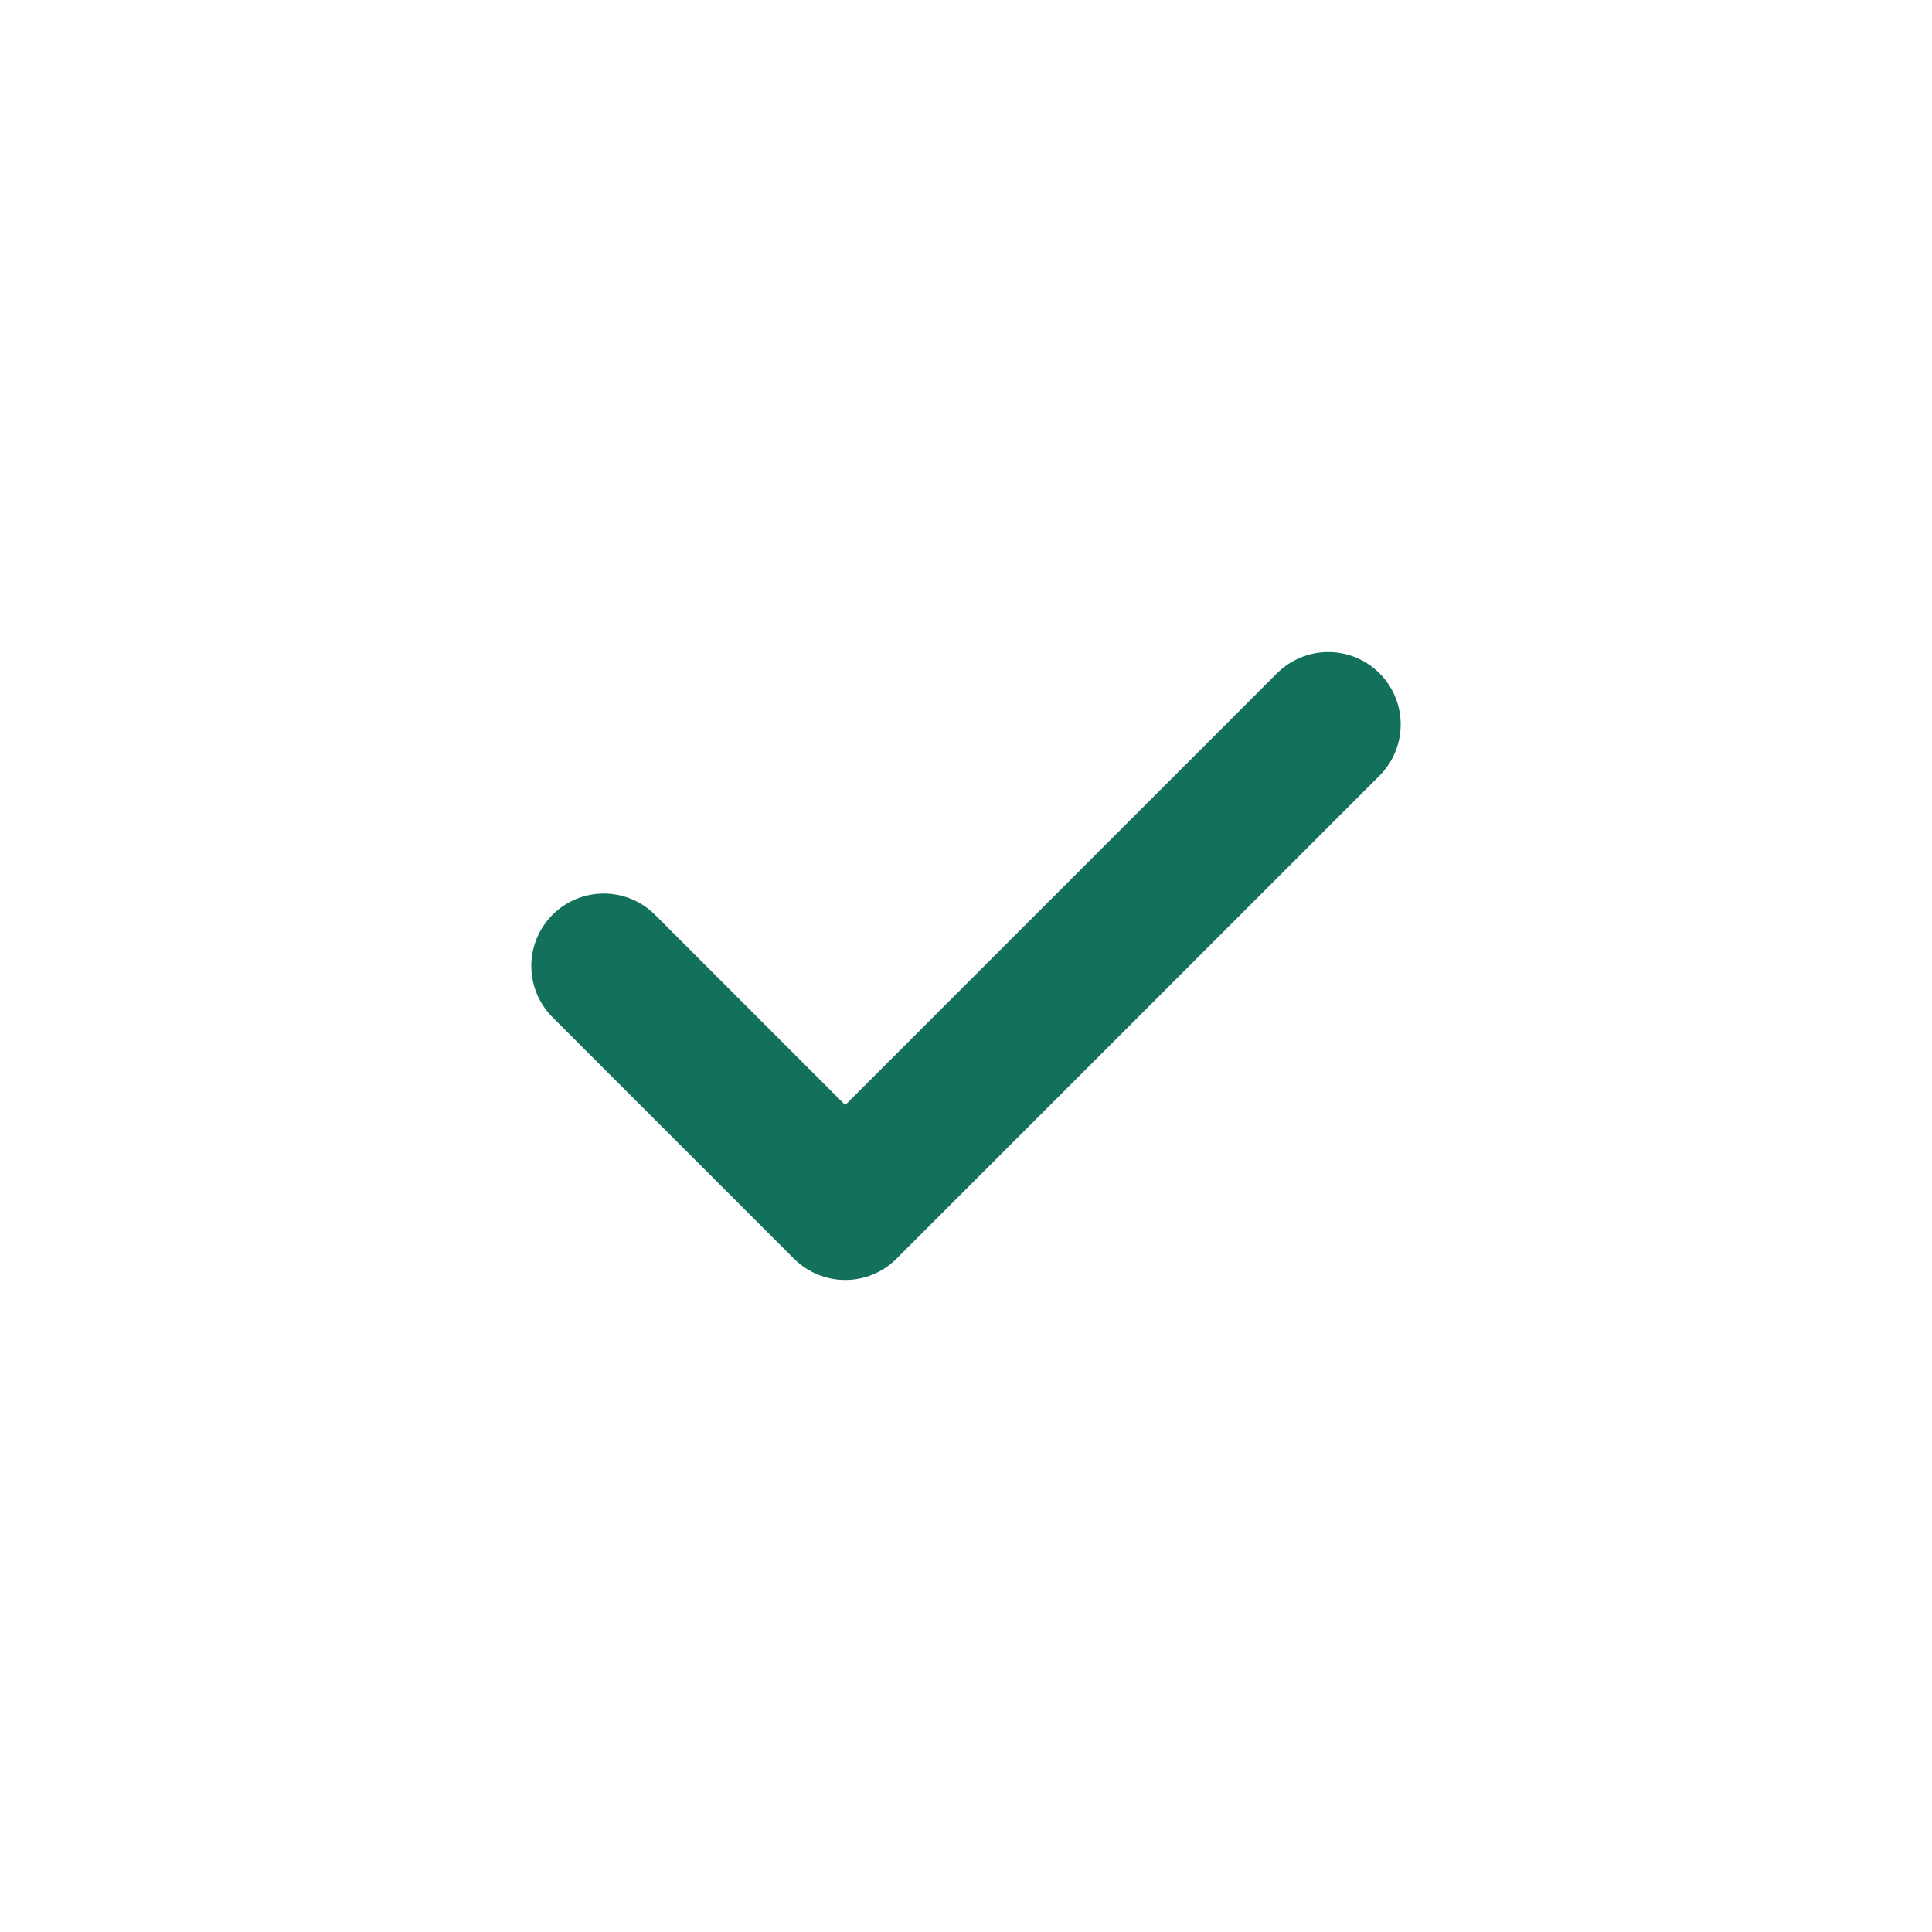
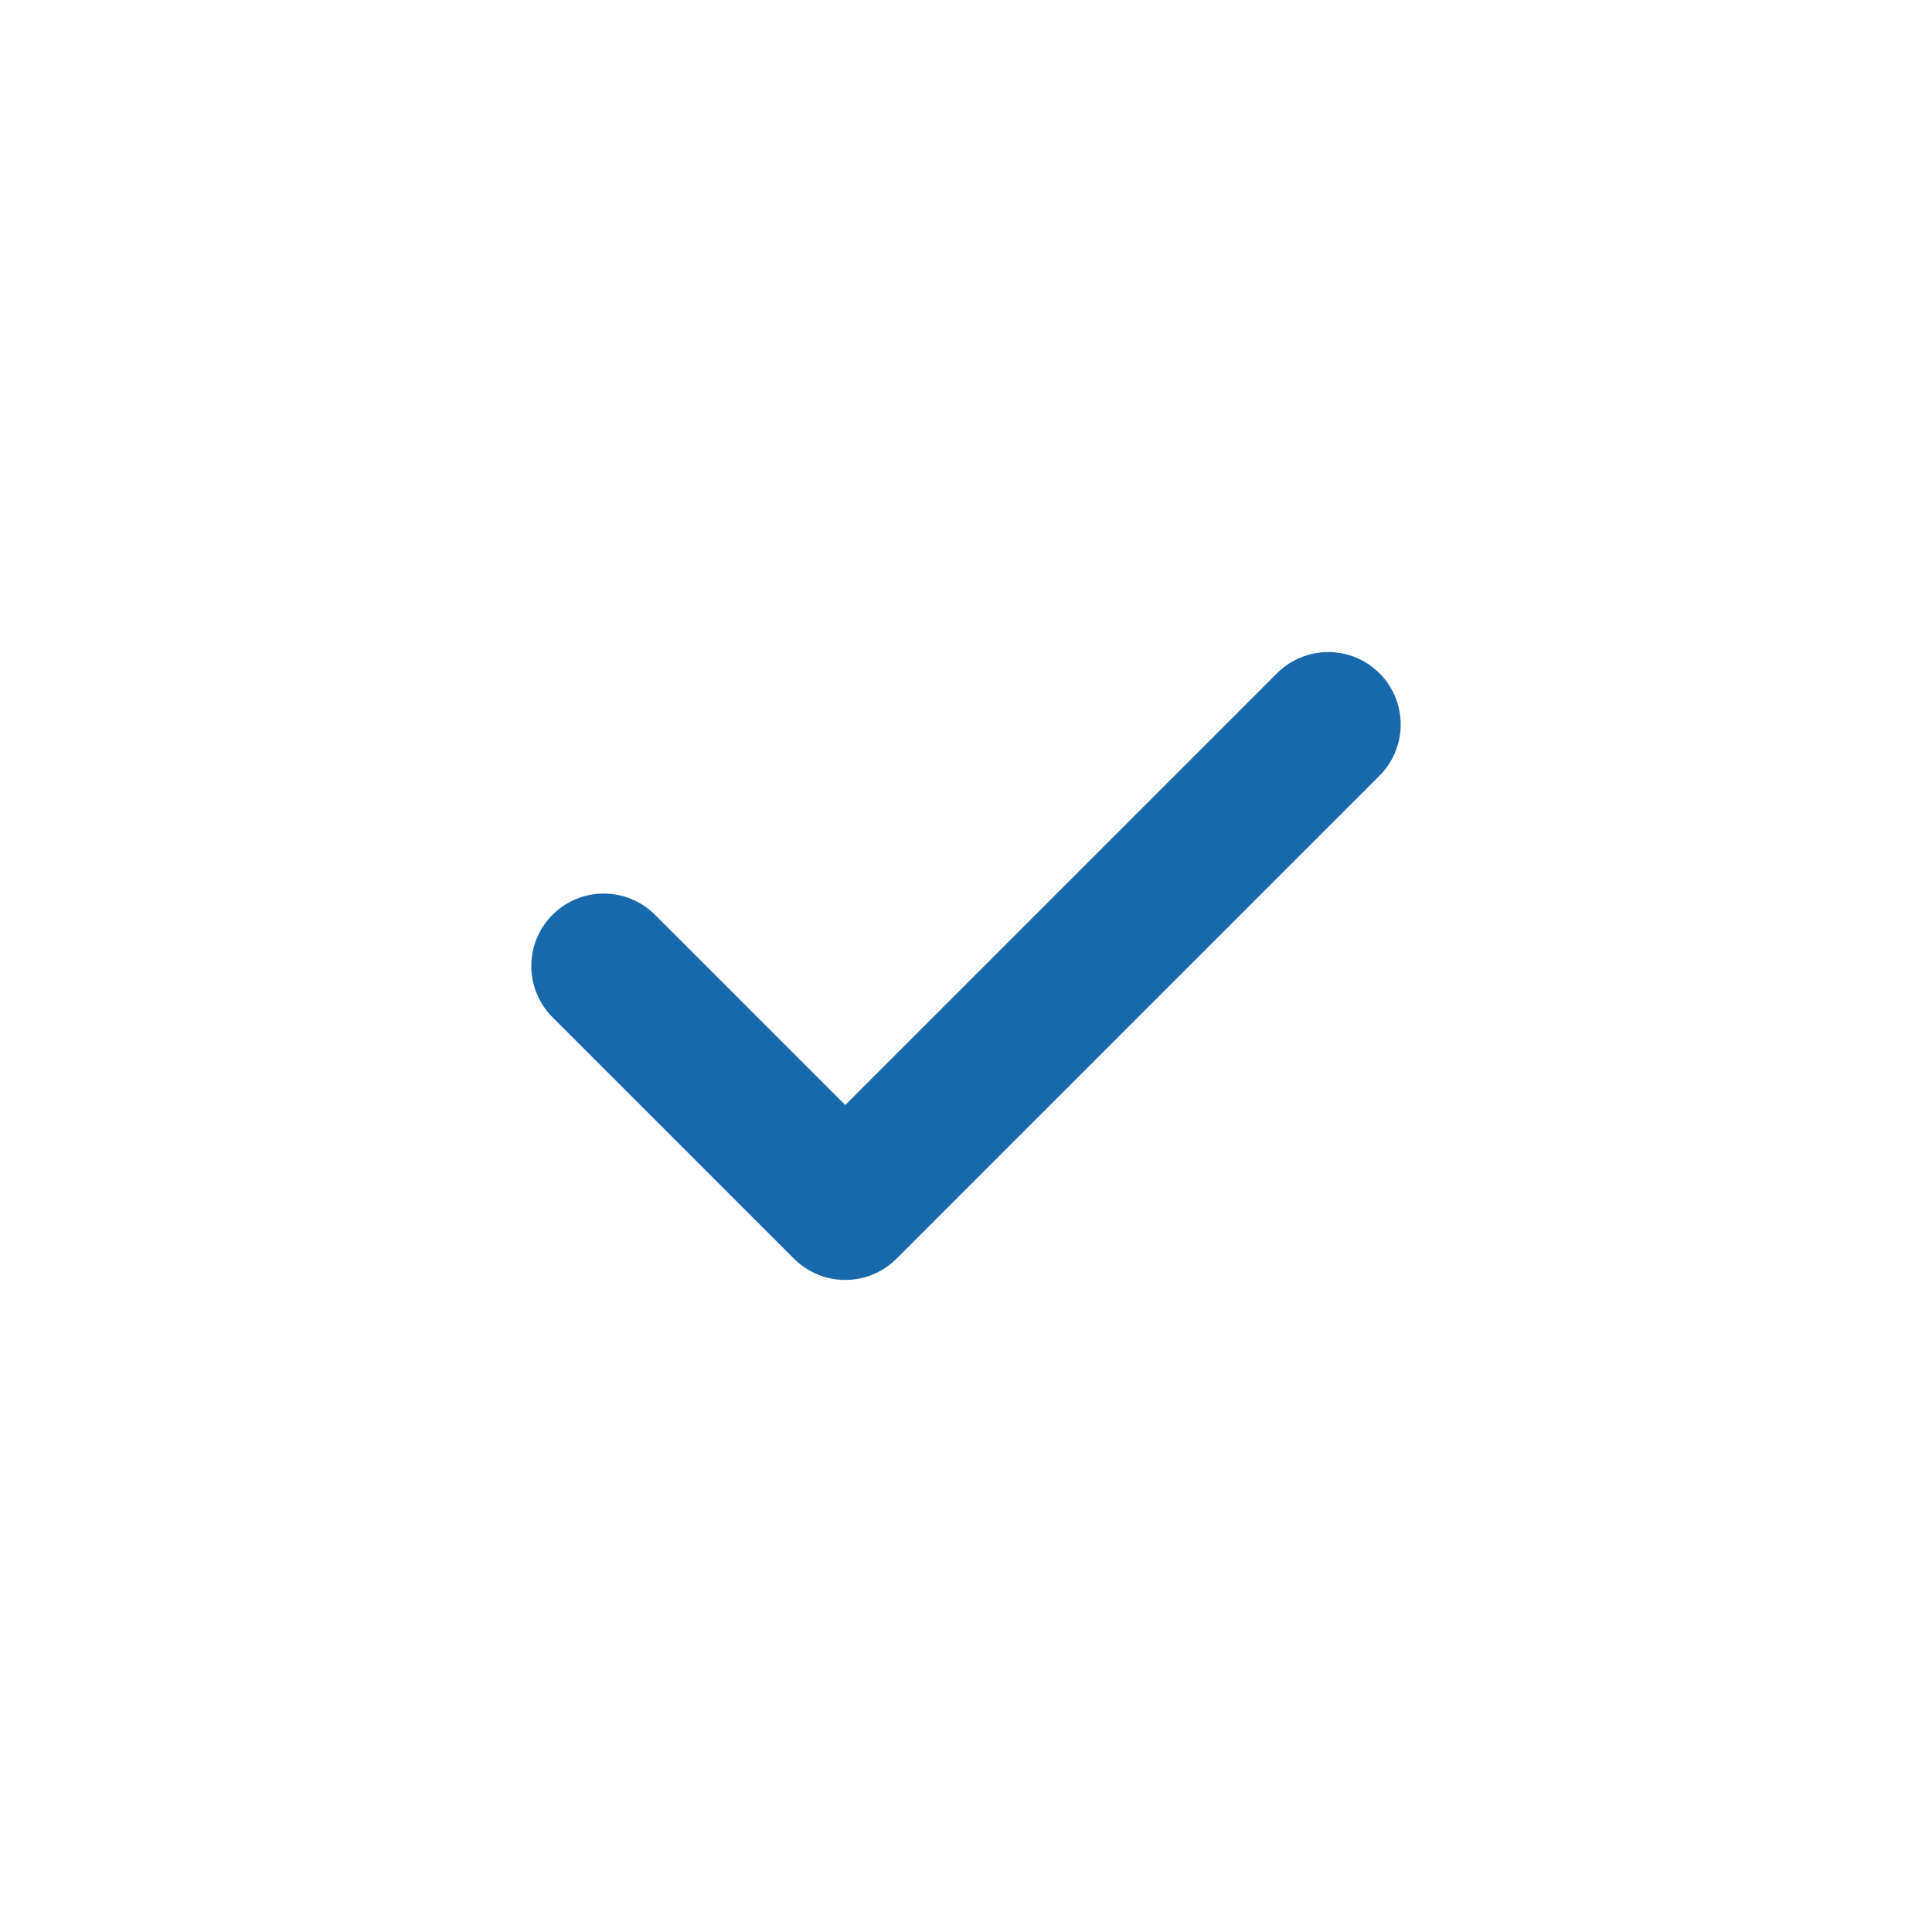
<svg xmlns="http://www.w3.org/2000/svg" width="20" height="20" viewBox="0 0 20 20" fill="none">
  <path d="M0 10C0 4.477 4.477 0 10 0C15.523 0 20 4.477 20 10C20 15.523 15.523 20 10 20C4.477 20 0 15.523 0 10Z" />
-   <path d="M6.25 10L8.75 12.5L13.75 7.5" stroke="#13715B" stroke-width="1.5" stroke-linecap="round" stroke-linejoin="round" />
+   <path d="M6.25 10L8.75 12.5L13.75 7.5" stroke="#1769AB" stroke-width="1.5" stroke-linecap="round" stroke-linejoin="round" />
</svg>
